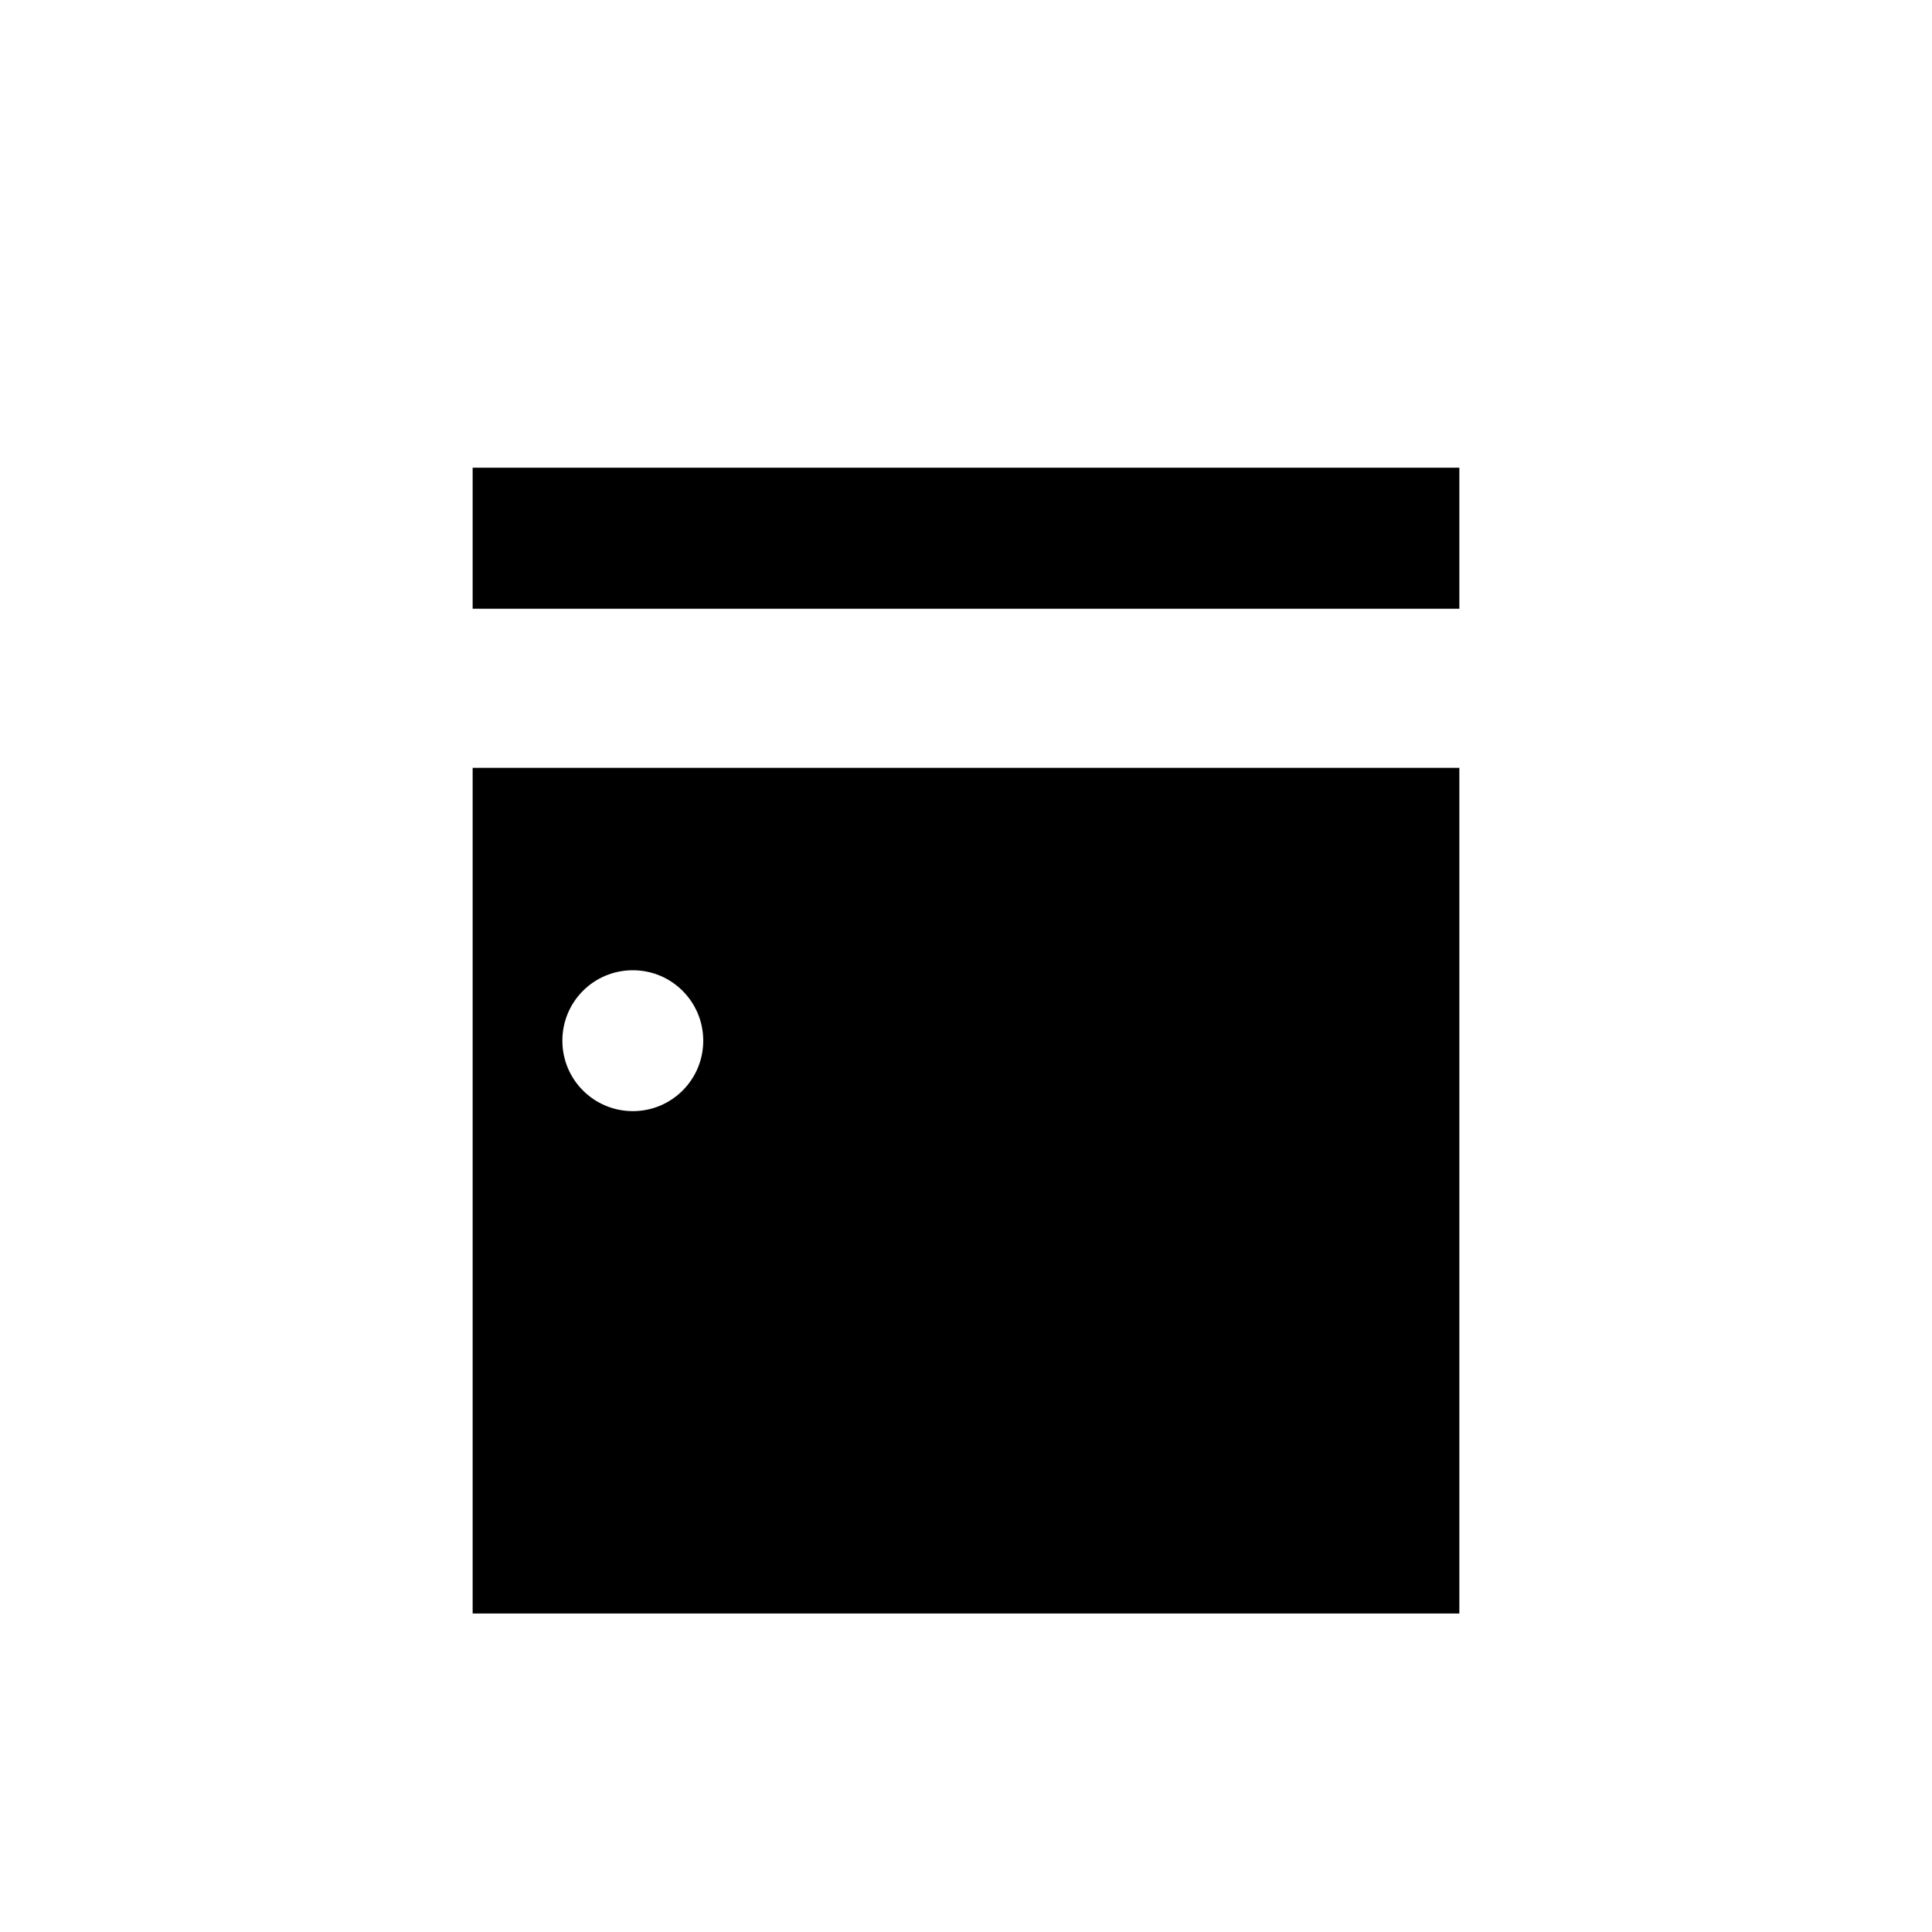
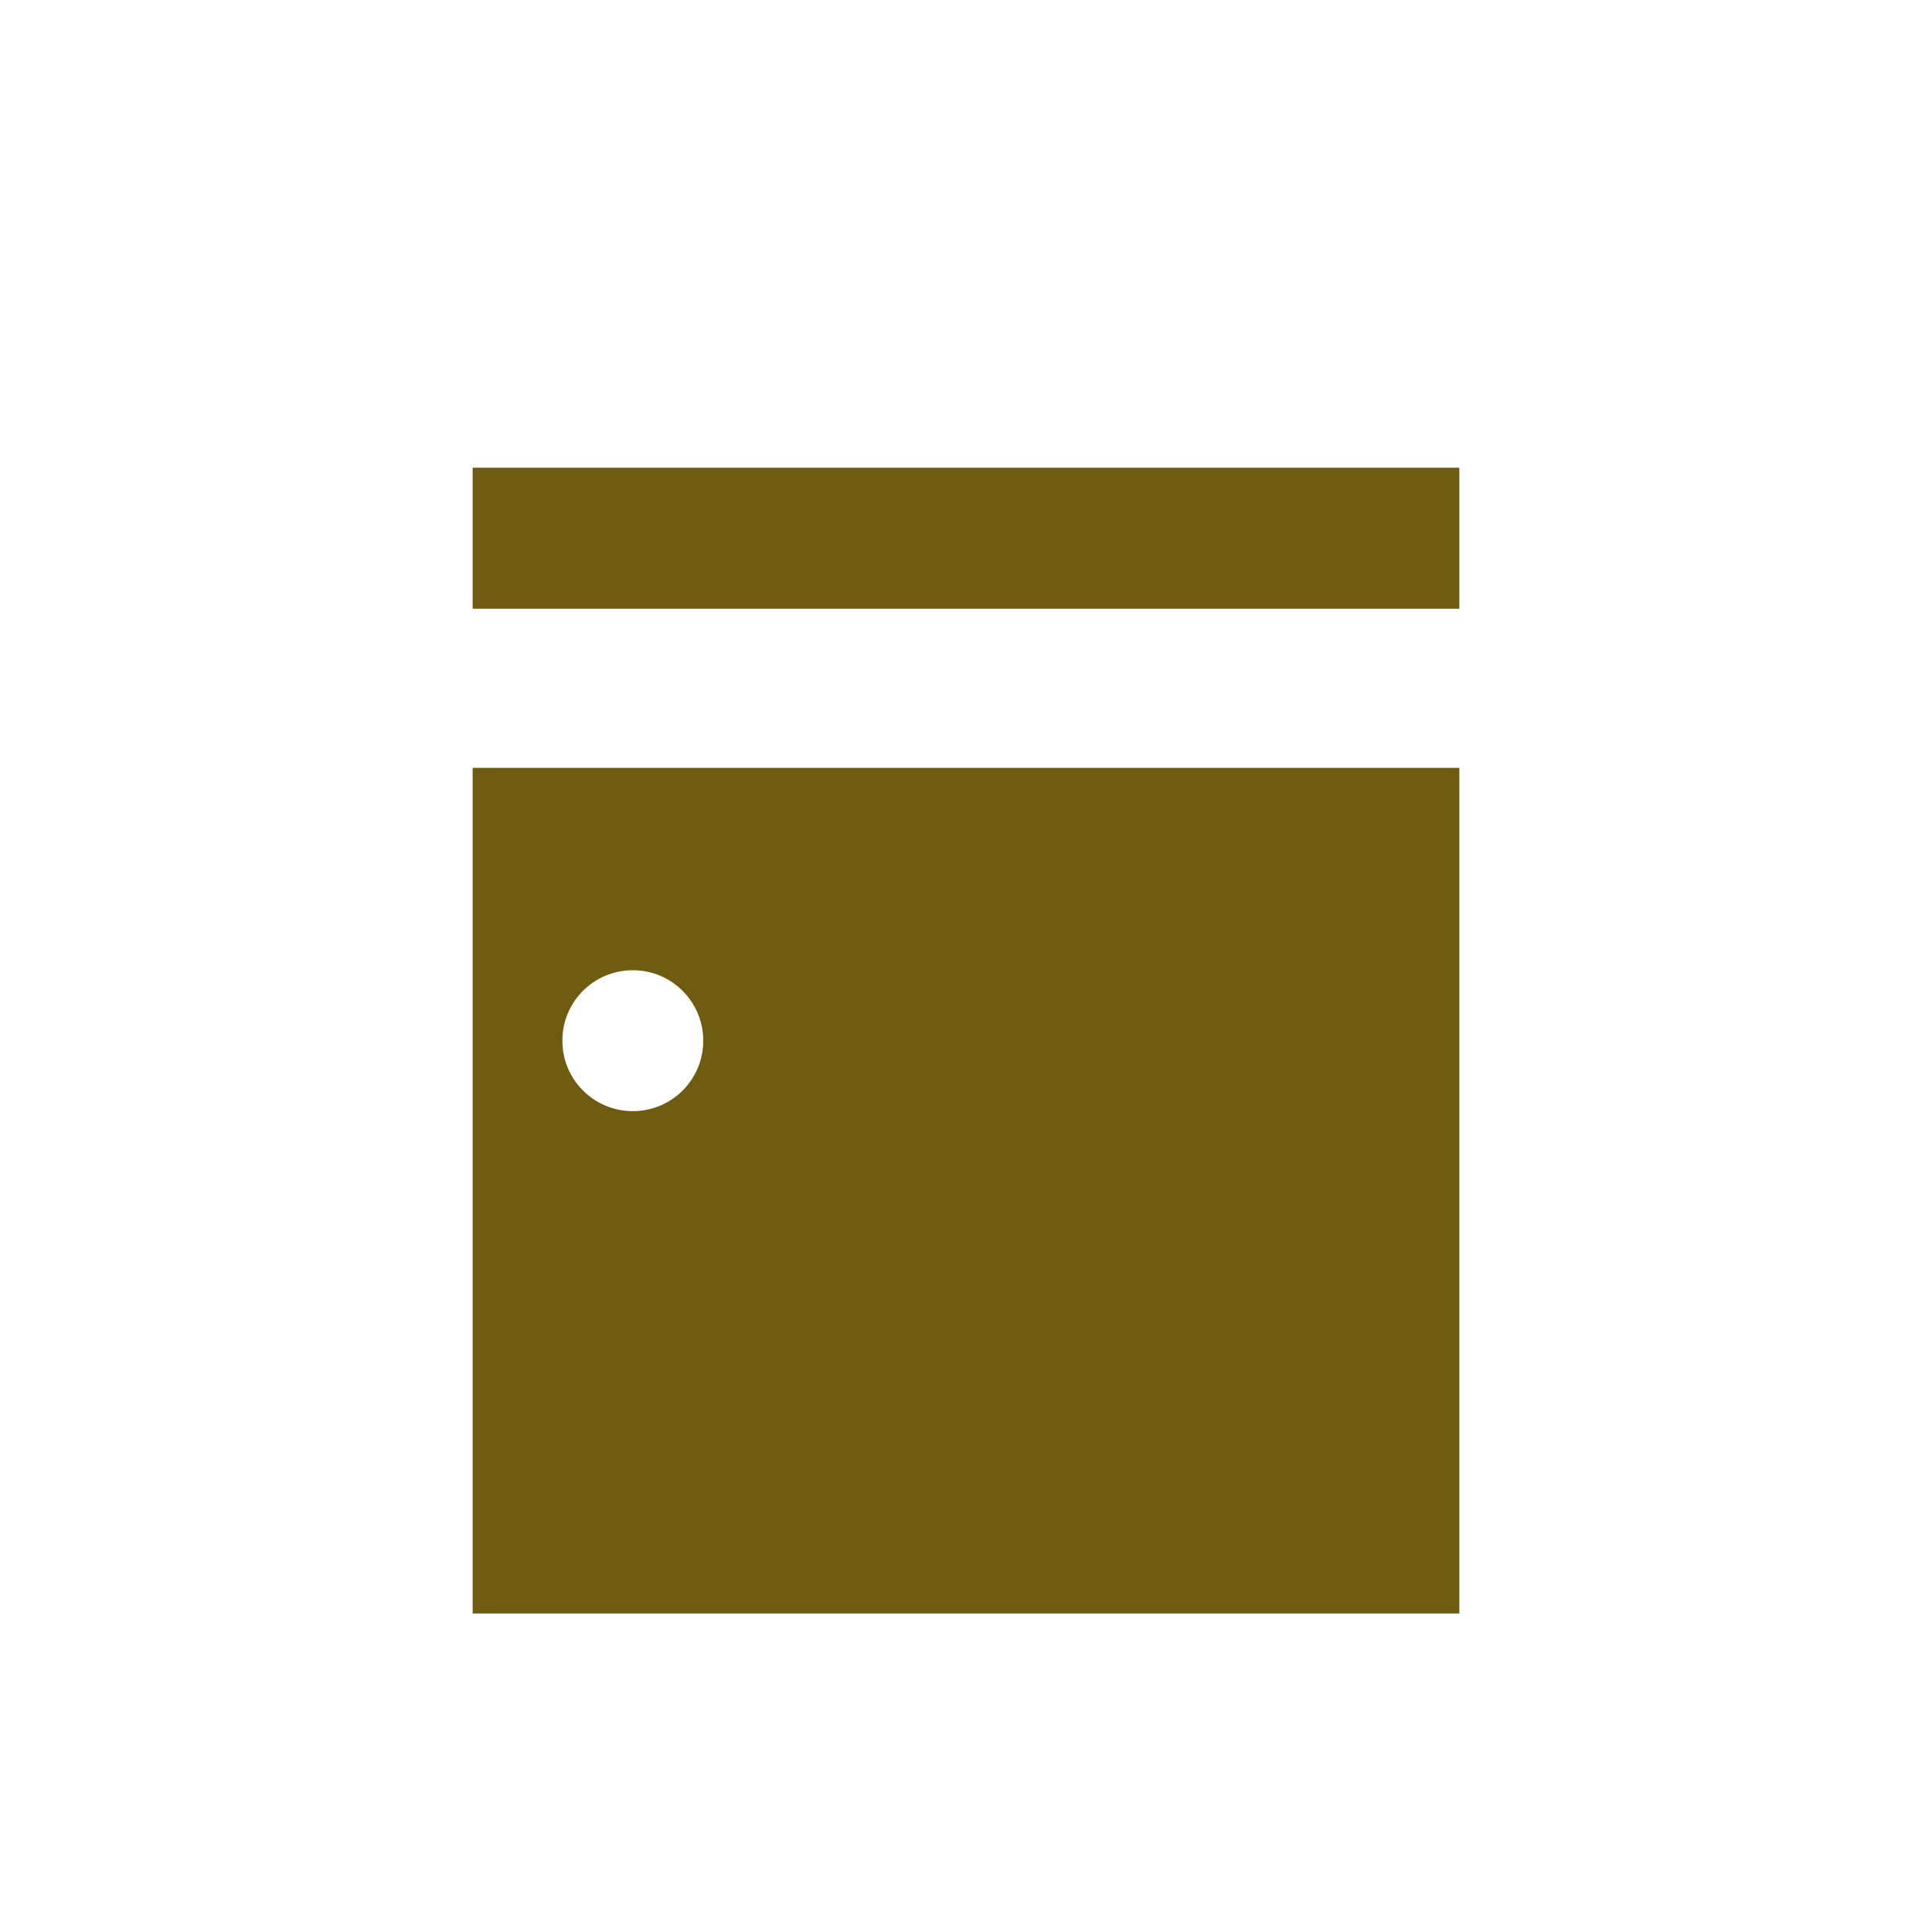
<svg xmlns="http://www.w3.org/2000/svg" xml:space="preserve" height="25" width="25" version="1.1">
-   <rect fill="#000000" height="1.825" width="12.768" y="6.052" x="6.116" />
-   <path fill="#000000" d="M18.884,20.879h-12.768v-10.943h12.768v10.944zm-10.695-8.324c-0.506,0-0.912,0.407-0.912,0.912,0,0.503,0.407,0.911,0.912,0.911,0.504,0,0.911-0.408,0.911-0.911,0-0.504-0.407-0.912-0.911-0.912z" />
+   <rect fill="#6f5c10" height="1.825" width="12.768" y="6.052" x="6.116" />
+   <path fill="#6f5c10" d="M18.884,20.879h-12.768v-10.943h12.768v10.944zm-10.695-8.324c-0.506,0-0.912,0.407-0.912,0.912,0,0.503,0.407,0.911,0.912,0.911,0.504,0,0.911-0.408,0.911-0.911,0-0.504-0.407-0.912-0.911-0.912z" />
</svg>
